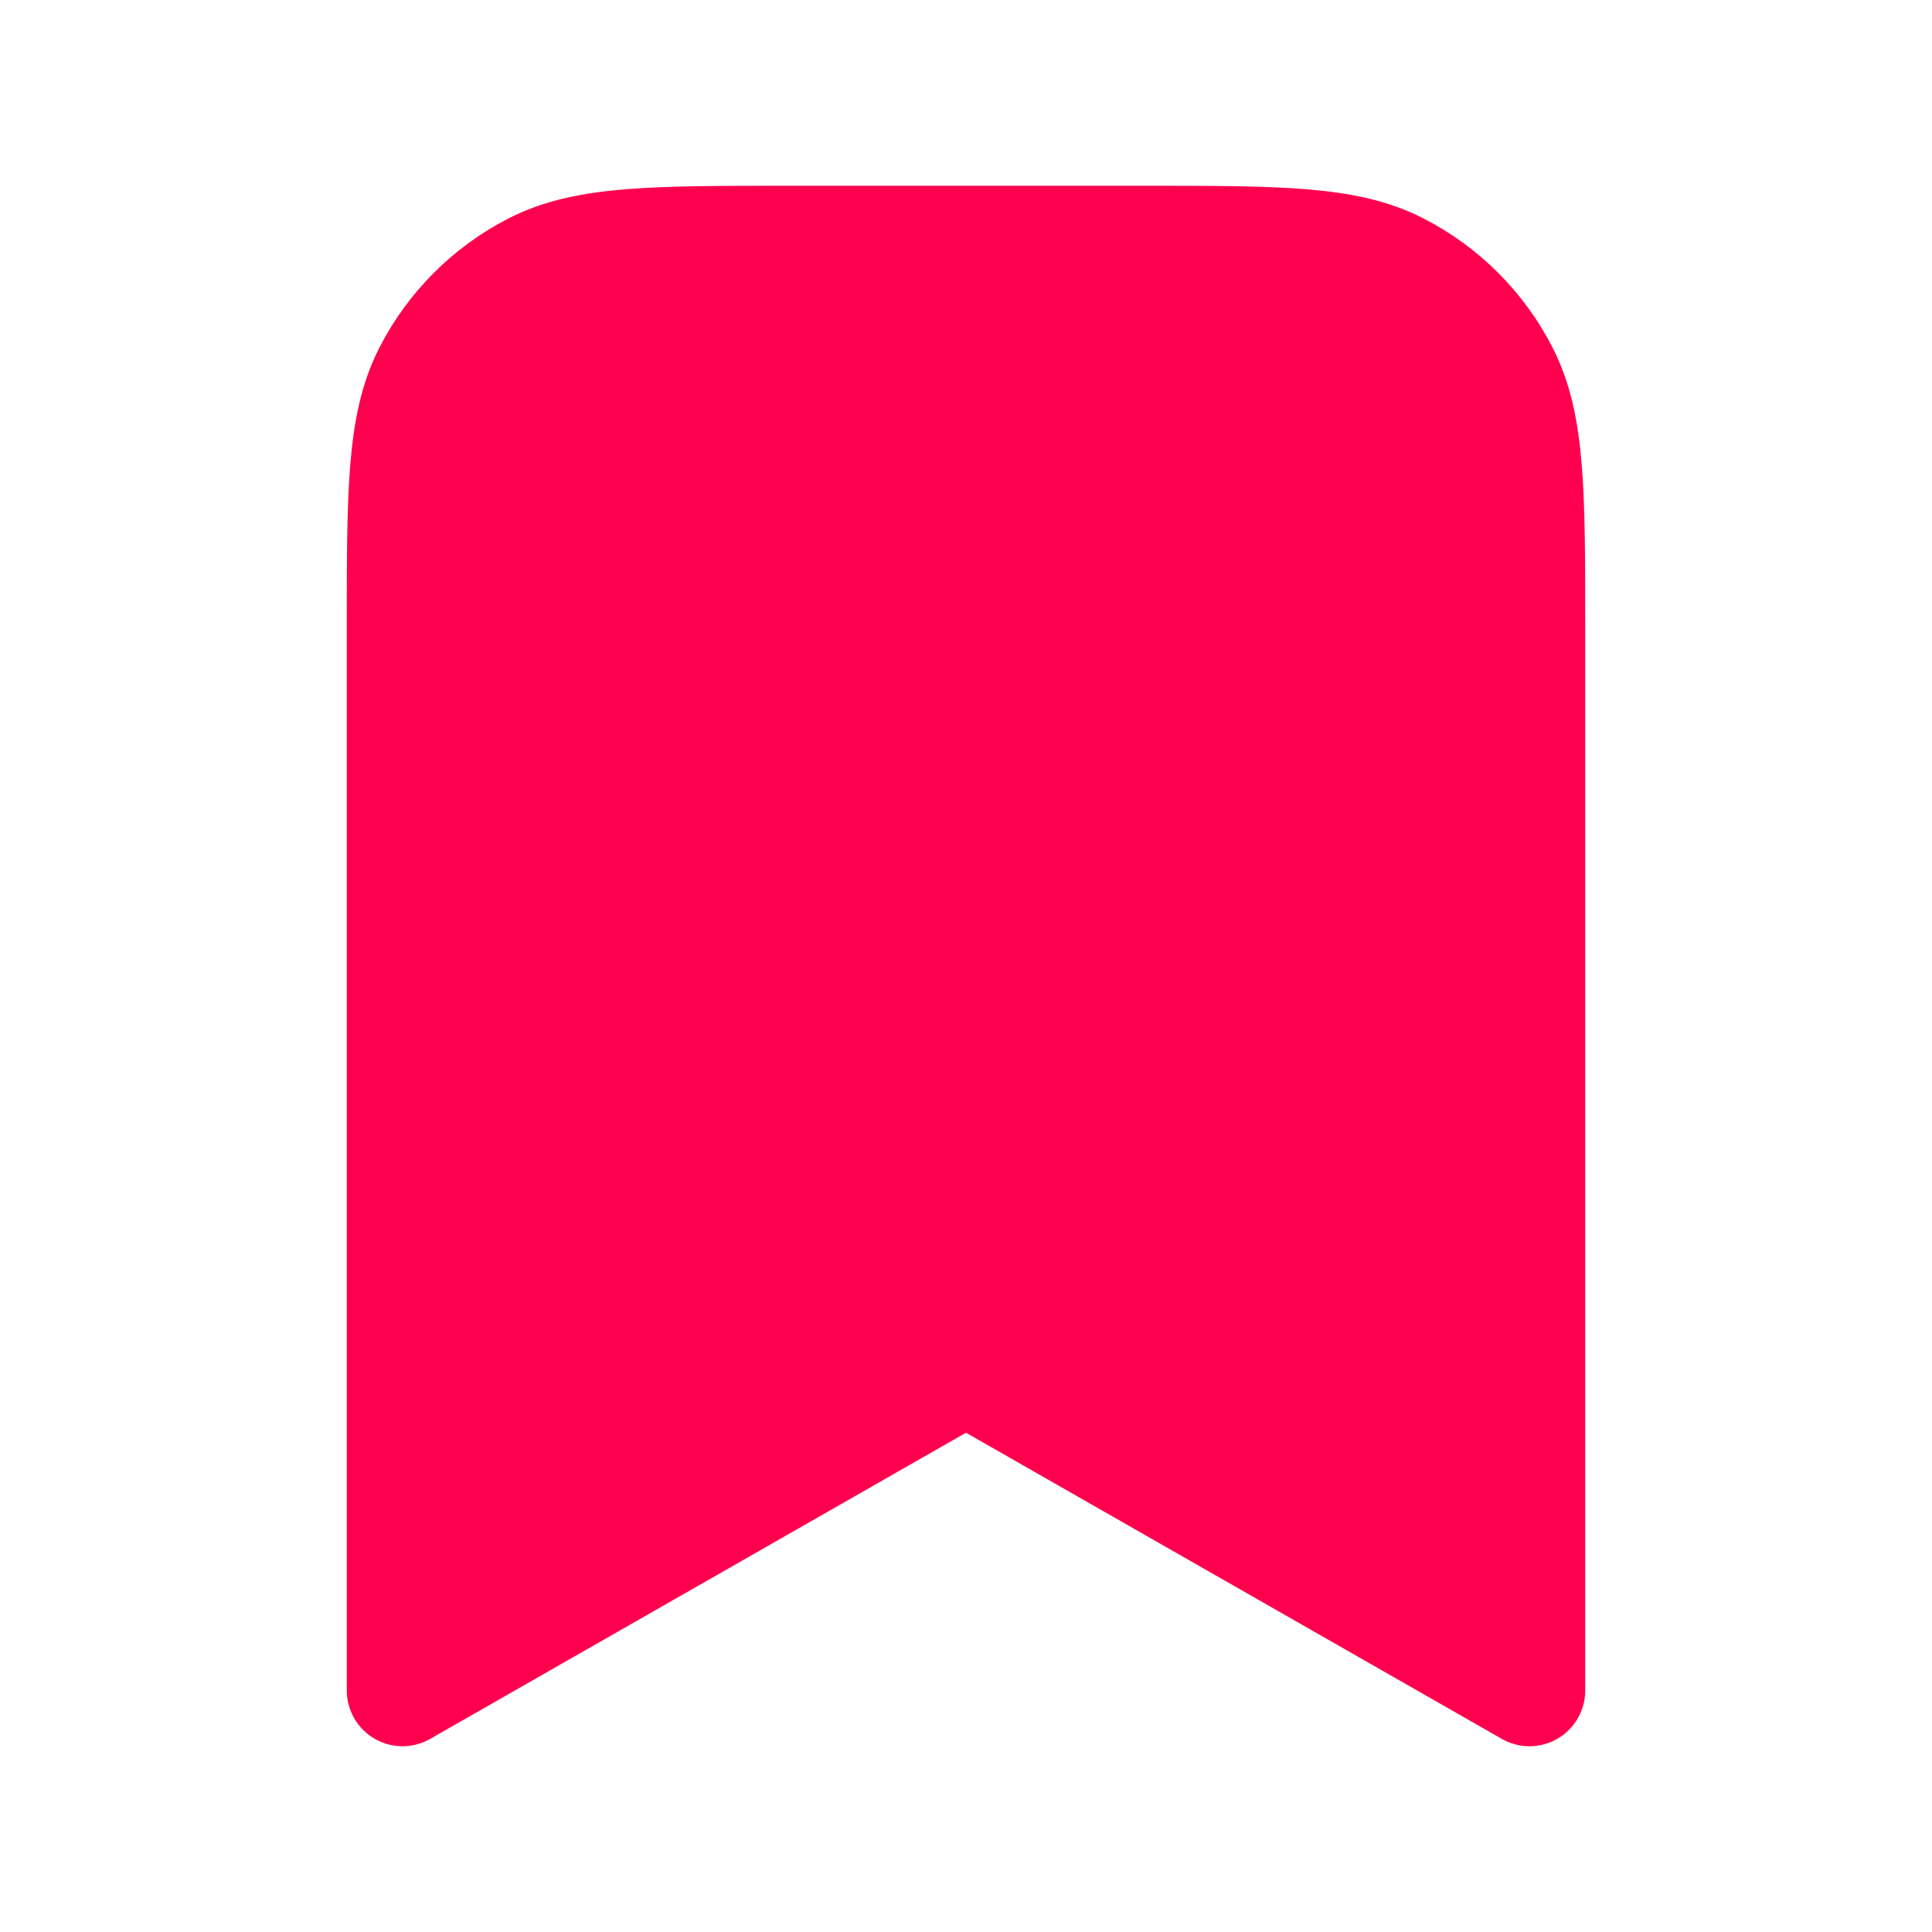
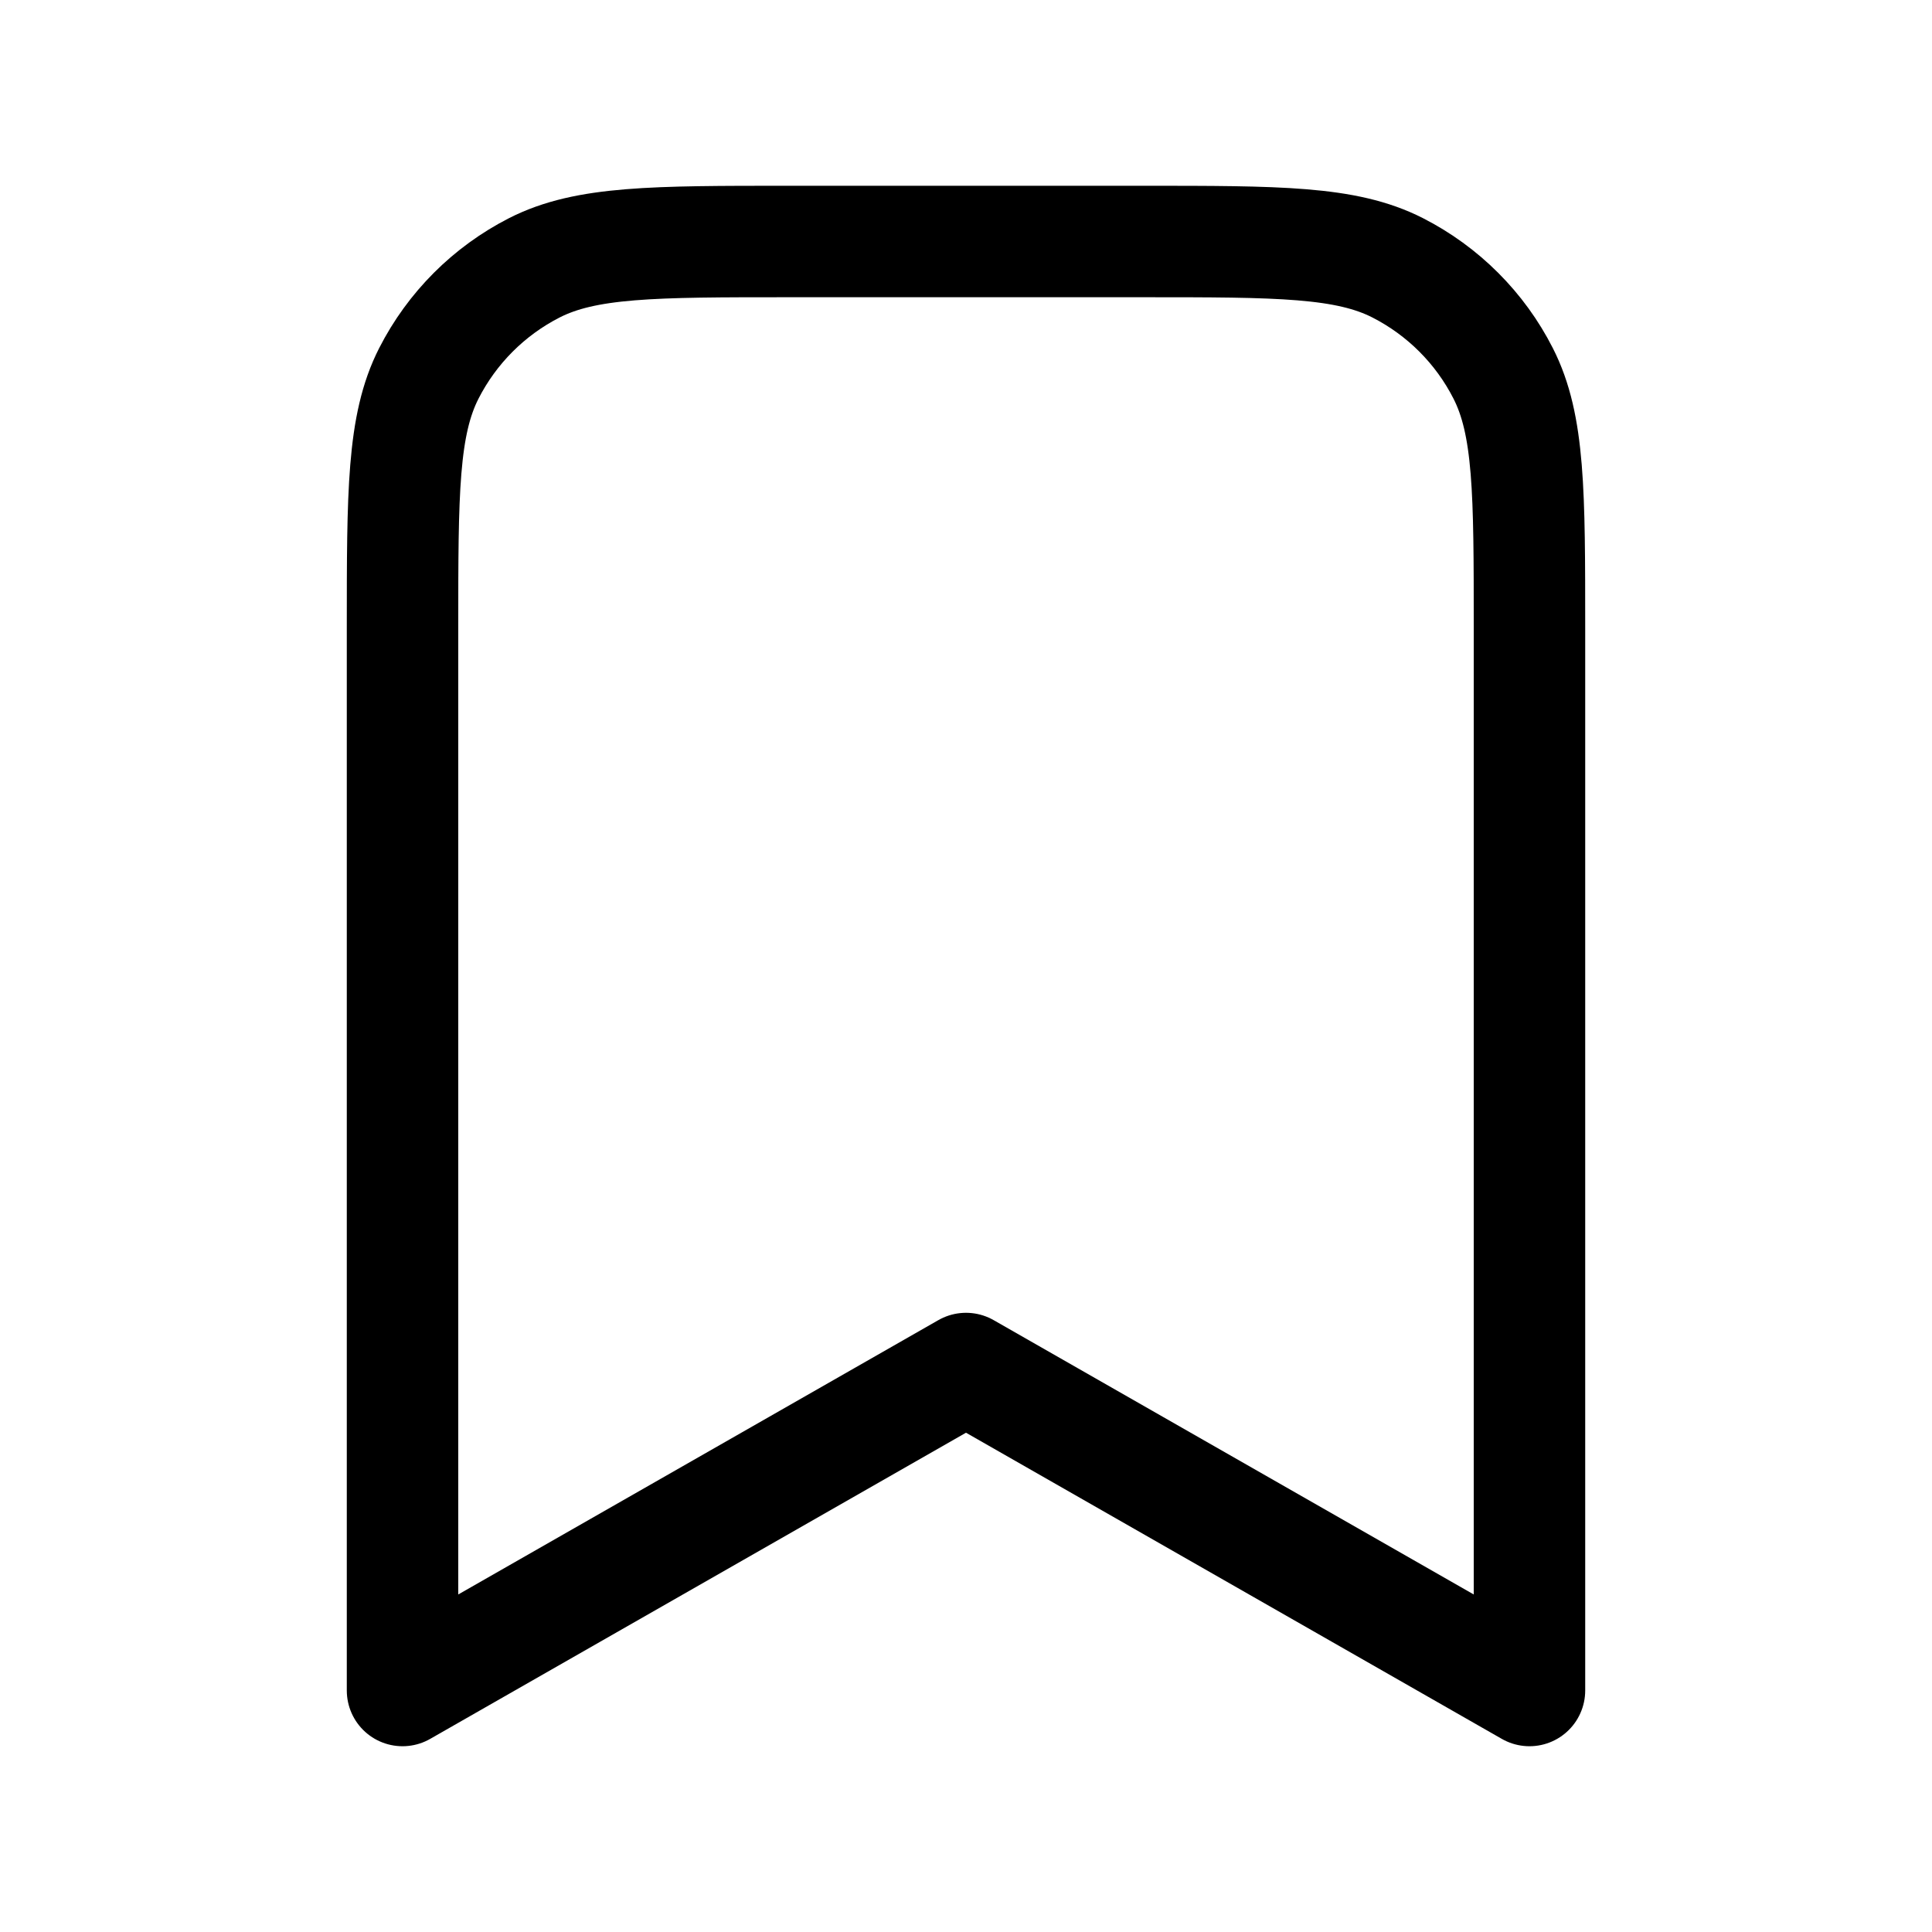
<svg xmlns="http://www.w3.org/2000/svg" width="26" height="26" viewBox="0 0 26 26" fill="none">
-   <path d="M5.417 8.45C5.417 6.63 5.417 5.72 5.771 5.025C6.083 4.413 6.58 3.916 7.191 3.604C7.886 3.25 8.797 3.25 10.617 3.25H15.383C17.204 3.25 18.114 3.25 18.809 3.604C19.42 3.916 19.918 4.413 20.229 5.025C20.583 5.72 20.583 6.63 20.583 8.45V22.75L13 18.417L5.417 22.75V8.45Z" fill="#FF004F" stroke="#FF004F" stroke-width="1.5" stroke-linecap="round" stroke-linejoin="round" />
+   <path d="M5.417 8.45C5.417 6.63 5.417 5.72 5.771 5.025C6.083 4.413 6.58 3.916 7.191 3.604C7.886 3.25 8.797 3.25 10.617 3.25H15.383C17.204 3.25 18.114 3.25 18.809 3.604C19.42 3.916 19.918 4.413 20.229 5.025C20.583 5.72 20.583 6.63 20.583 8.45V22.75L13 18.417L5.417 22.75V8.45Z" stroke="black" stroke-width="1.5" stroke-linecap="round" stroke-linejoin="round" />
</svg>
